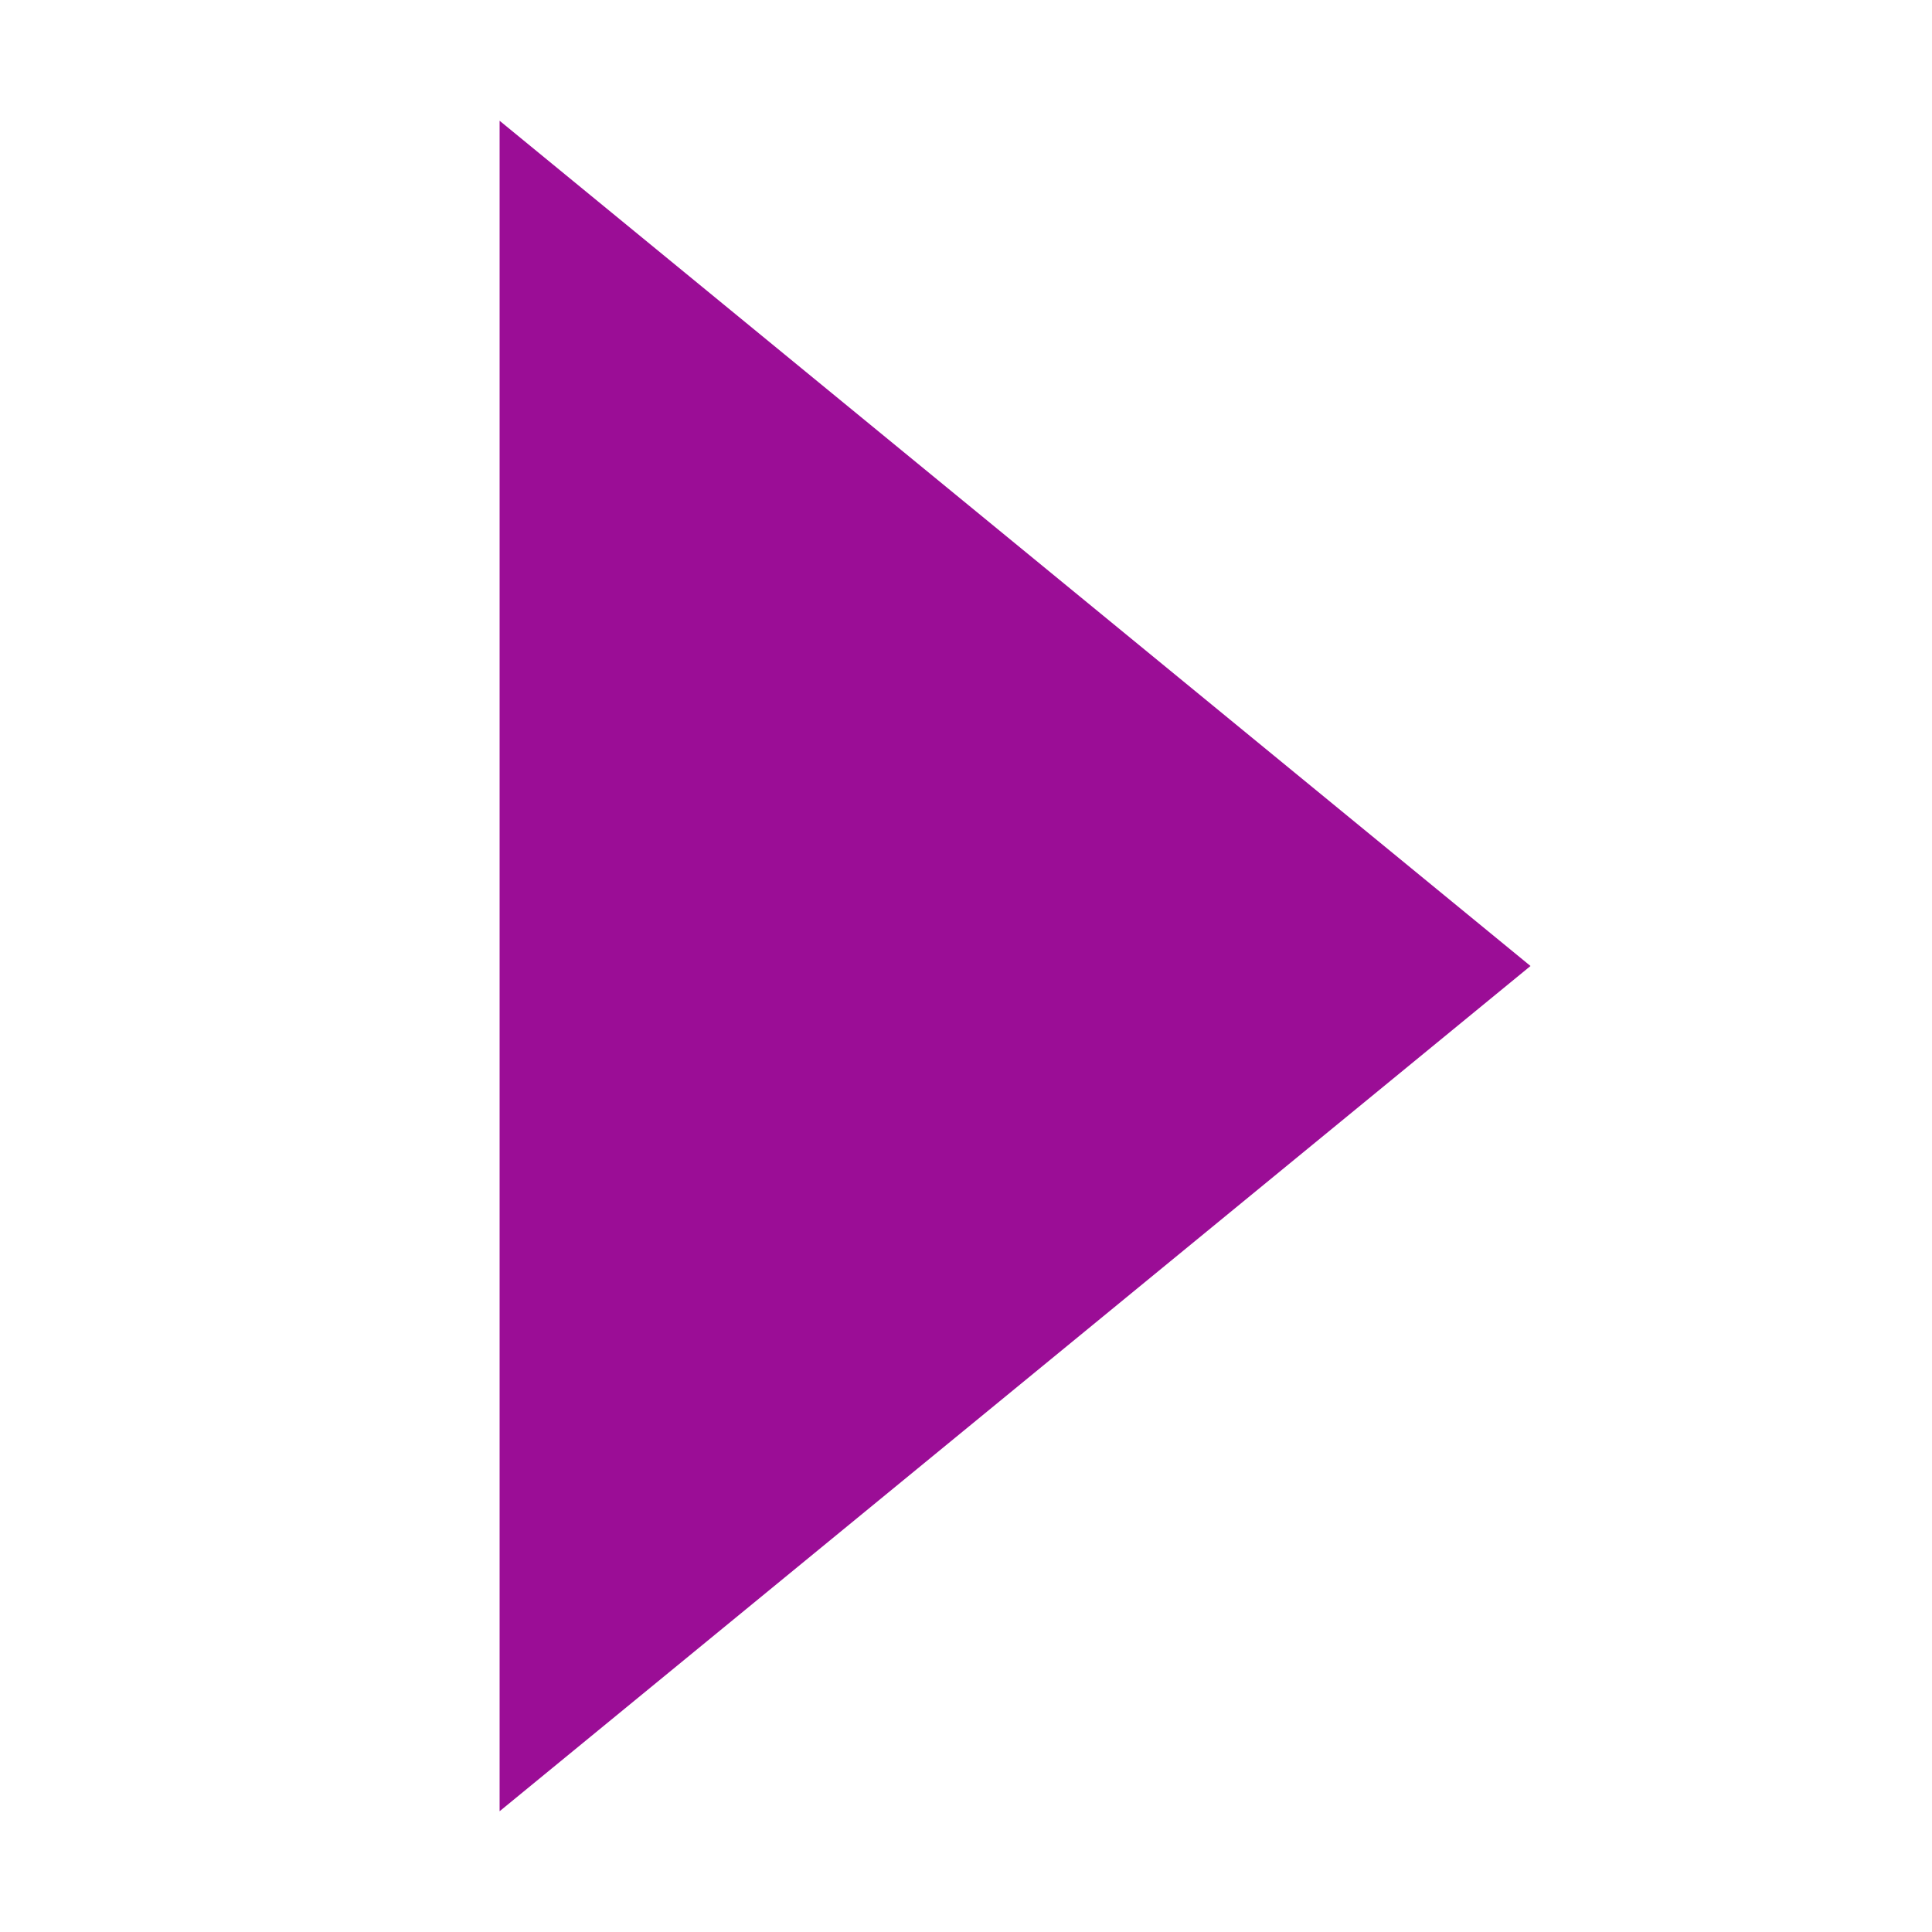
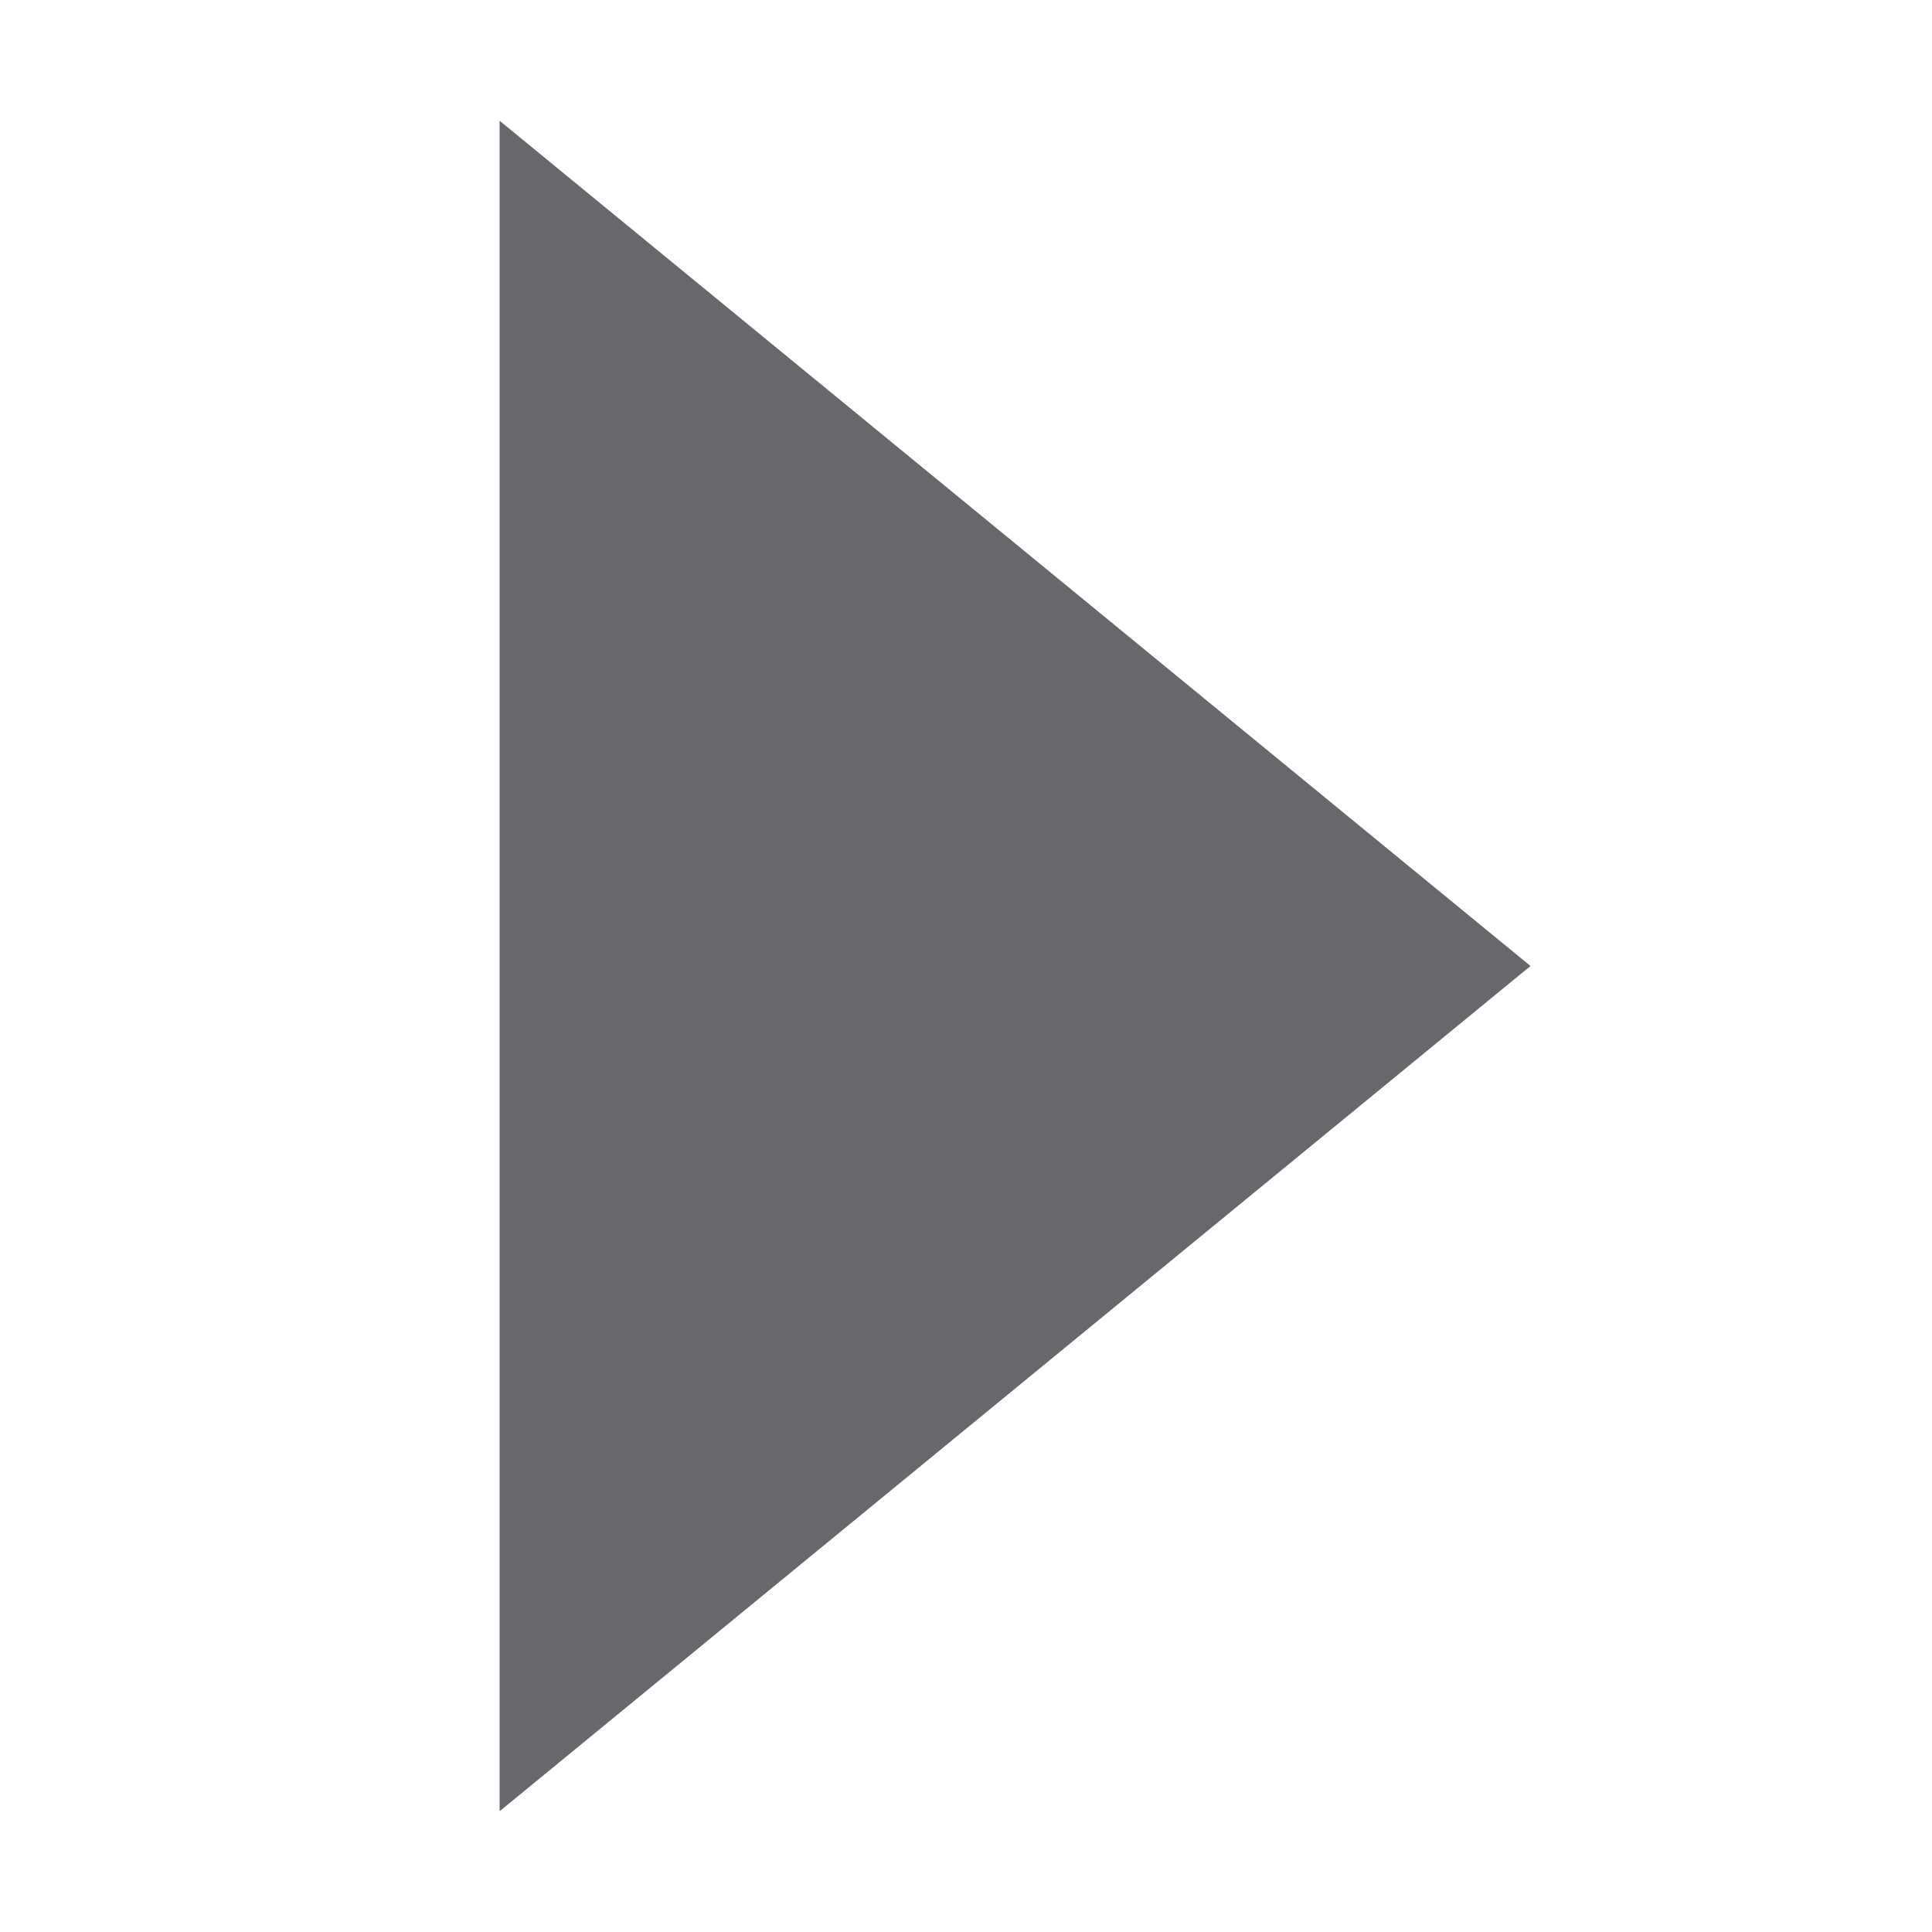
- <svg xmlns="http://www.w3.org/2000/svg" xmlns:xlink="http://www.w3.org/1999/xlink" version="1.1" id="Layer_1" x="0px" y="0px" viewBox="0 0 128 128" enable-background="new 0 0 128 128" xml:space="preserve">
-   <line fill="none" x1="0" y1="0" x2="128" y2="128" />
-   <line fill="none" x1="0" y1="128" x2="128" y2="0" />
+ <svg xmlns="http://www.w3.org/2000/svg" xmlns:xlink="http://www.w3.org/1999/xlink" version="1.1" id="Layer_1" x="0px" y="0px" viewBox="41 -42 128 128" style="enable-background:new 41 -42 128 128;" xml:space="preserve">
+   <style type="text/css">
+ 	.st0{fill:none;}
+ 	.st1{clip-path:url(#SVGID_2_);}
+ 	.st2{fill:#67686B;}
+ </style>
+   <line class="st0" x1="41" y1="-42" x2="169" y2="86" />
+   <line class="st0" x1="41" y1="86" x2="169" y2="-42" />
  <g>
-     <defs>
-       <rect id="SVGID_3_" width="128" height="128" />
-     </defs>
-     <clipPath id="SVGID_2_">
-       <use xlink:href="#SVGID_3_" overflow="visible" />
-     </clipPath>
-     <g id="XMLID_5_" clip-path="url(#SVGID_2_)">
-       <g>
+     <g>
+       <defs>
+         <rect id="SVGID_1_" x="41" y="-42" width="128" height="128" />
+       </defs>
+       <clipPath id="SVGID_2_">
+         <use xlink:href="#SVGID_1_" style="overflow:visible;" />
+       </clipPath>
+       <g id="XMLID_5_" class="st1">
        <g>
          <g>
-             <polygon fill="#9B0D96" points="33.1,8 101.4,64 33.1,120      " />
+             <g>
+               <polygon class="st2" points="74.1,-34 142.4,22 74.1,78       " />
+             </g>
          </g>
        </g>
      </g>
    </g>
  </g>
</svg>
